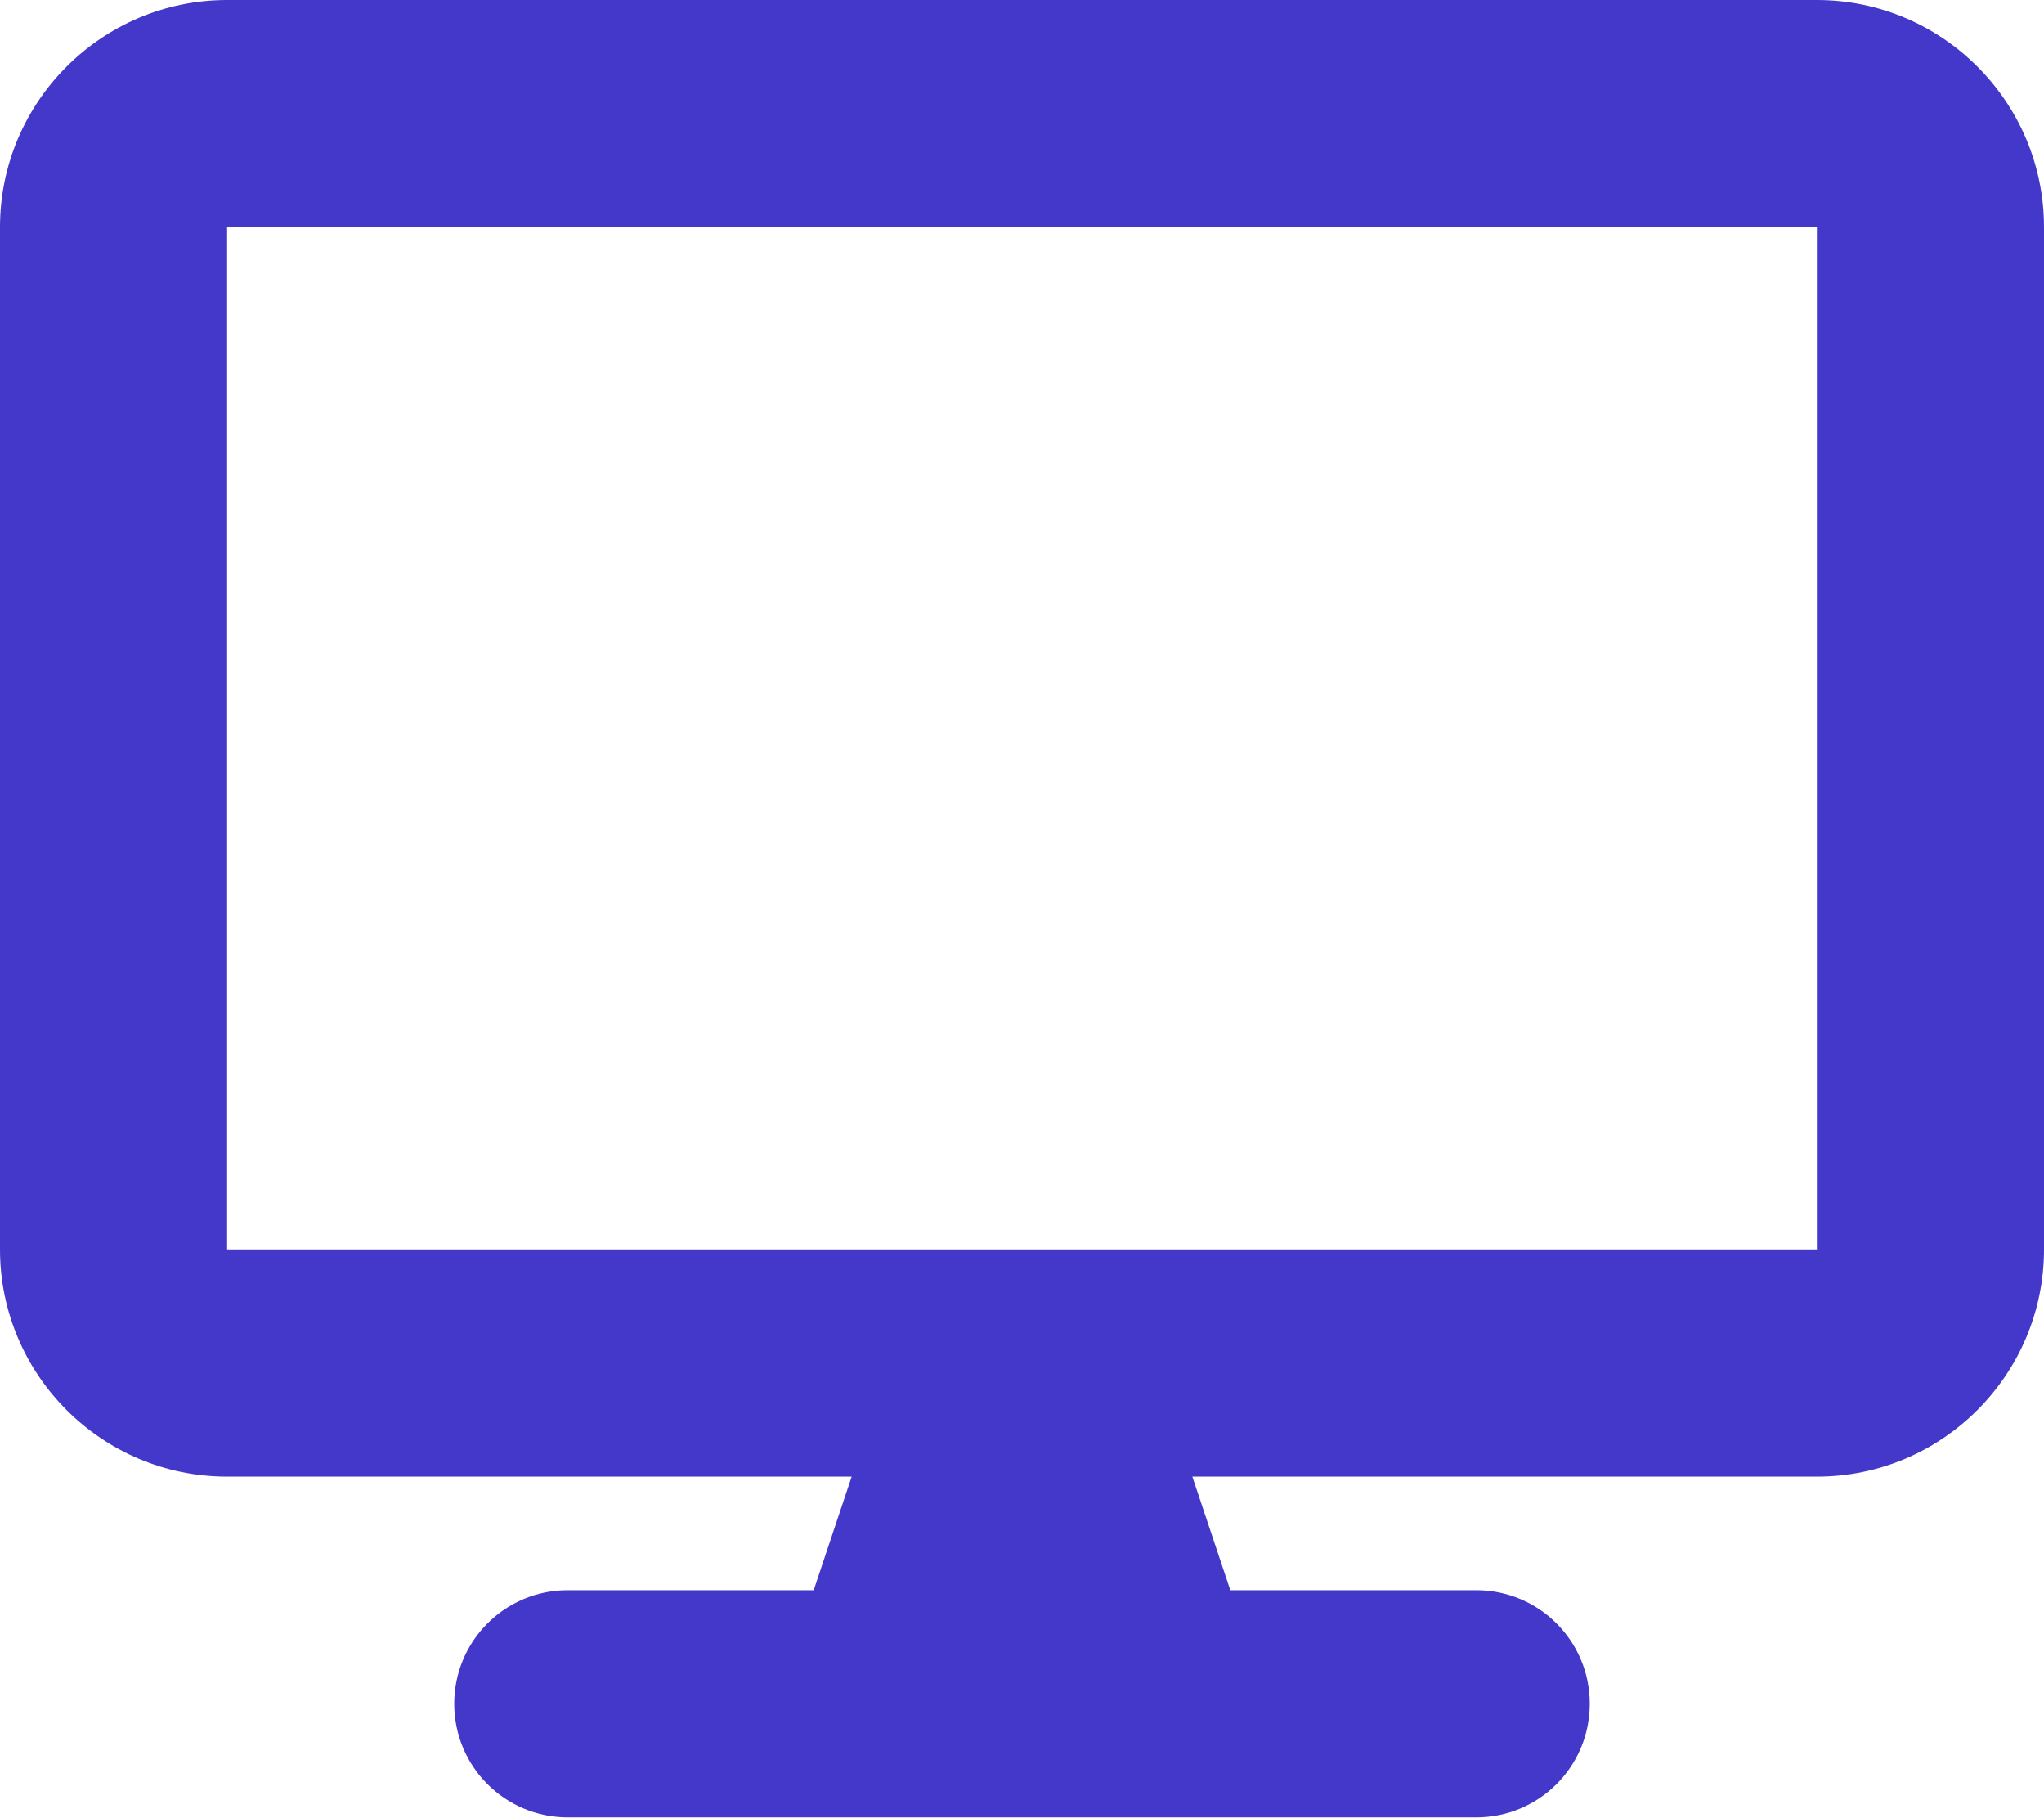
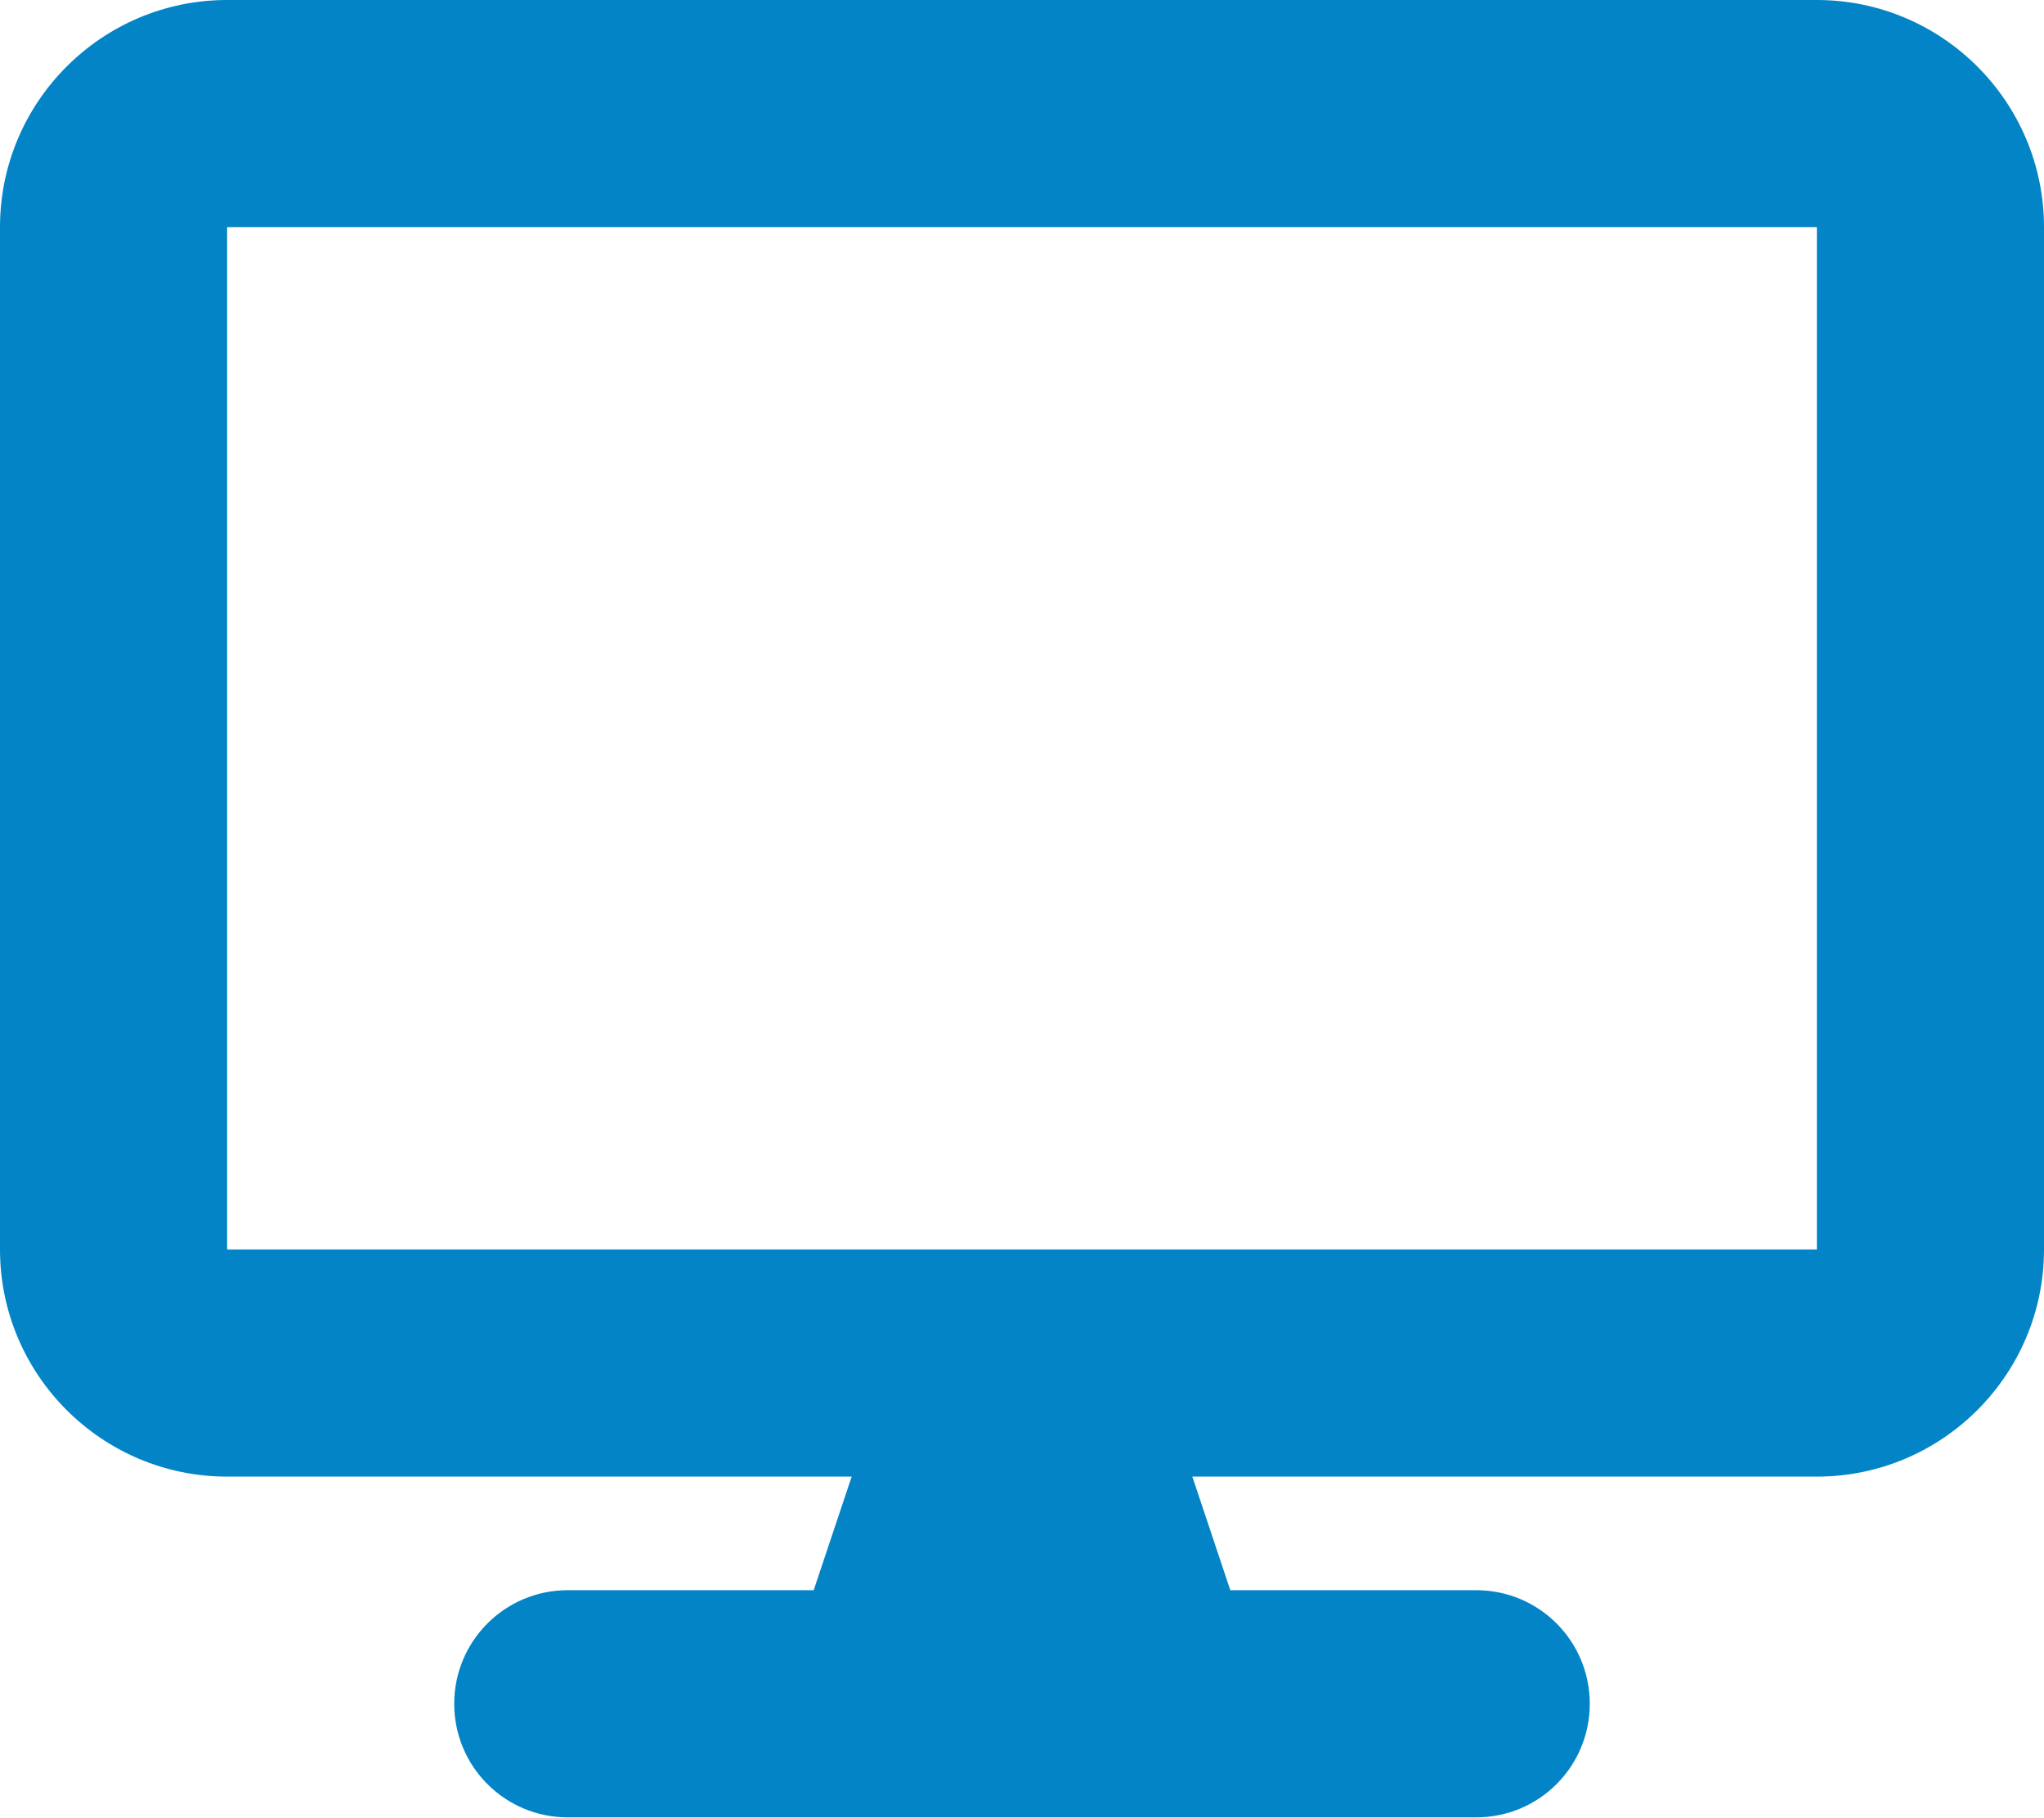
<svg xmlns="http://www.w3.org/2000/svg" height="1em" viewBox="0 0 576 512">
-   <style>svg{fill:#4338ca}</style>
+   <style>svg{fill:#0284c7}</style>
  <path d="M64 0C28.7 0 0 28.7 0 64V352c0 35.3 28.7 64 64 64H240l-10.7 32H160c-17.7 0-32 14.3-32 32s14.3 32 32 32H416c17.7 0 32-14.3 32-32s-14.3-32-32-32H346.7L336 416H512c35.3 0 64-28.7 64-64V64c0-35.3-28.7-64-64-64H64zM512 64V352H64V64H512z" />
</svg>
